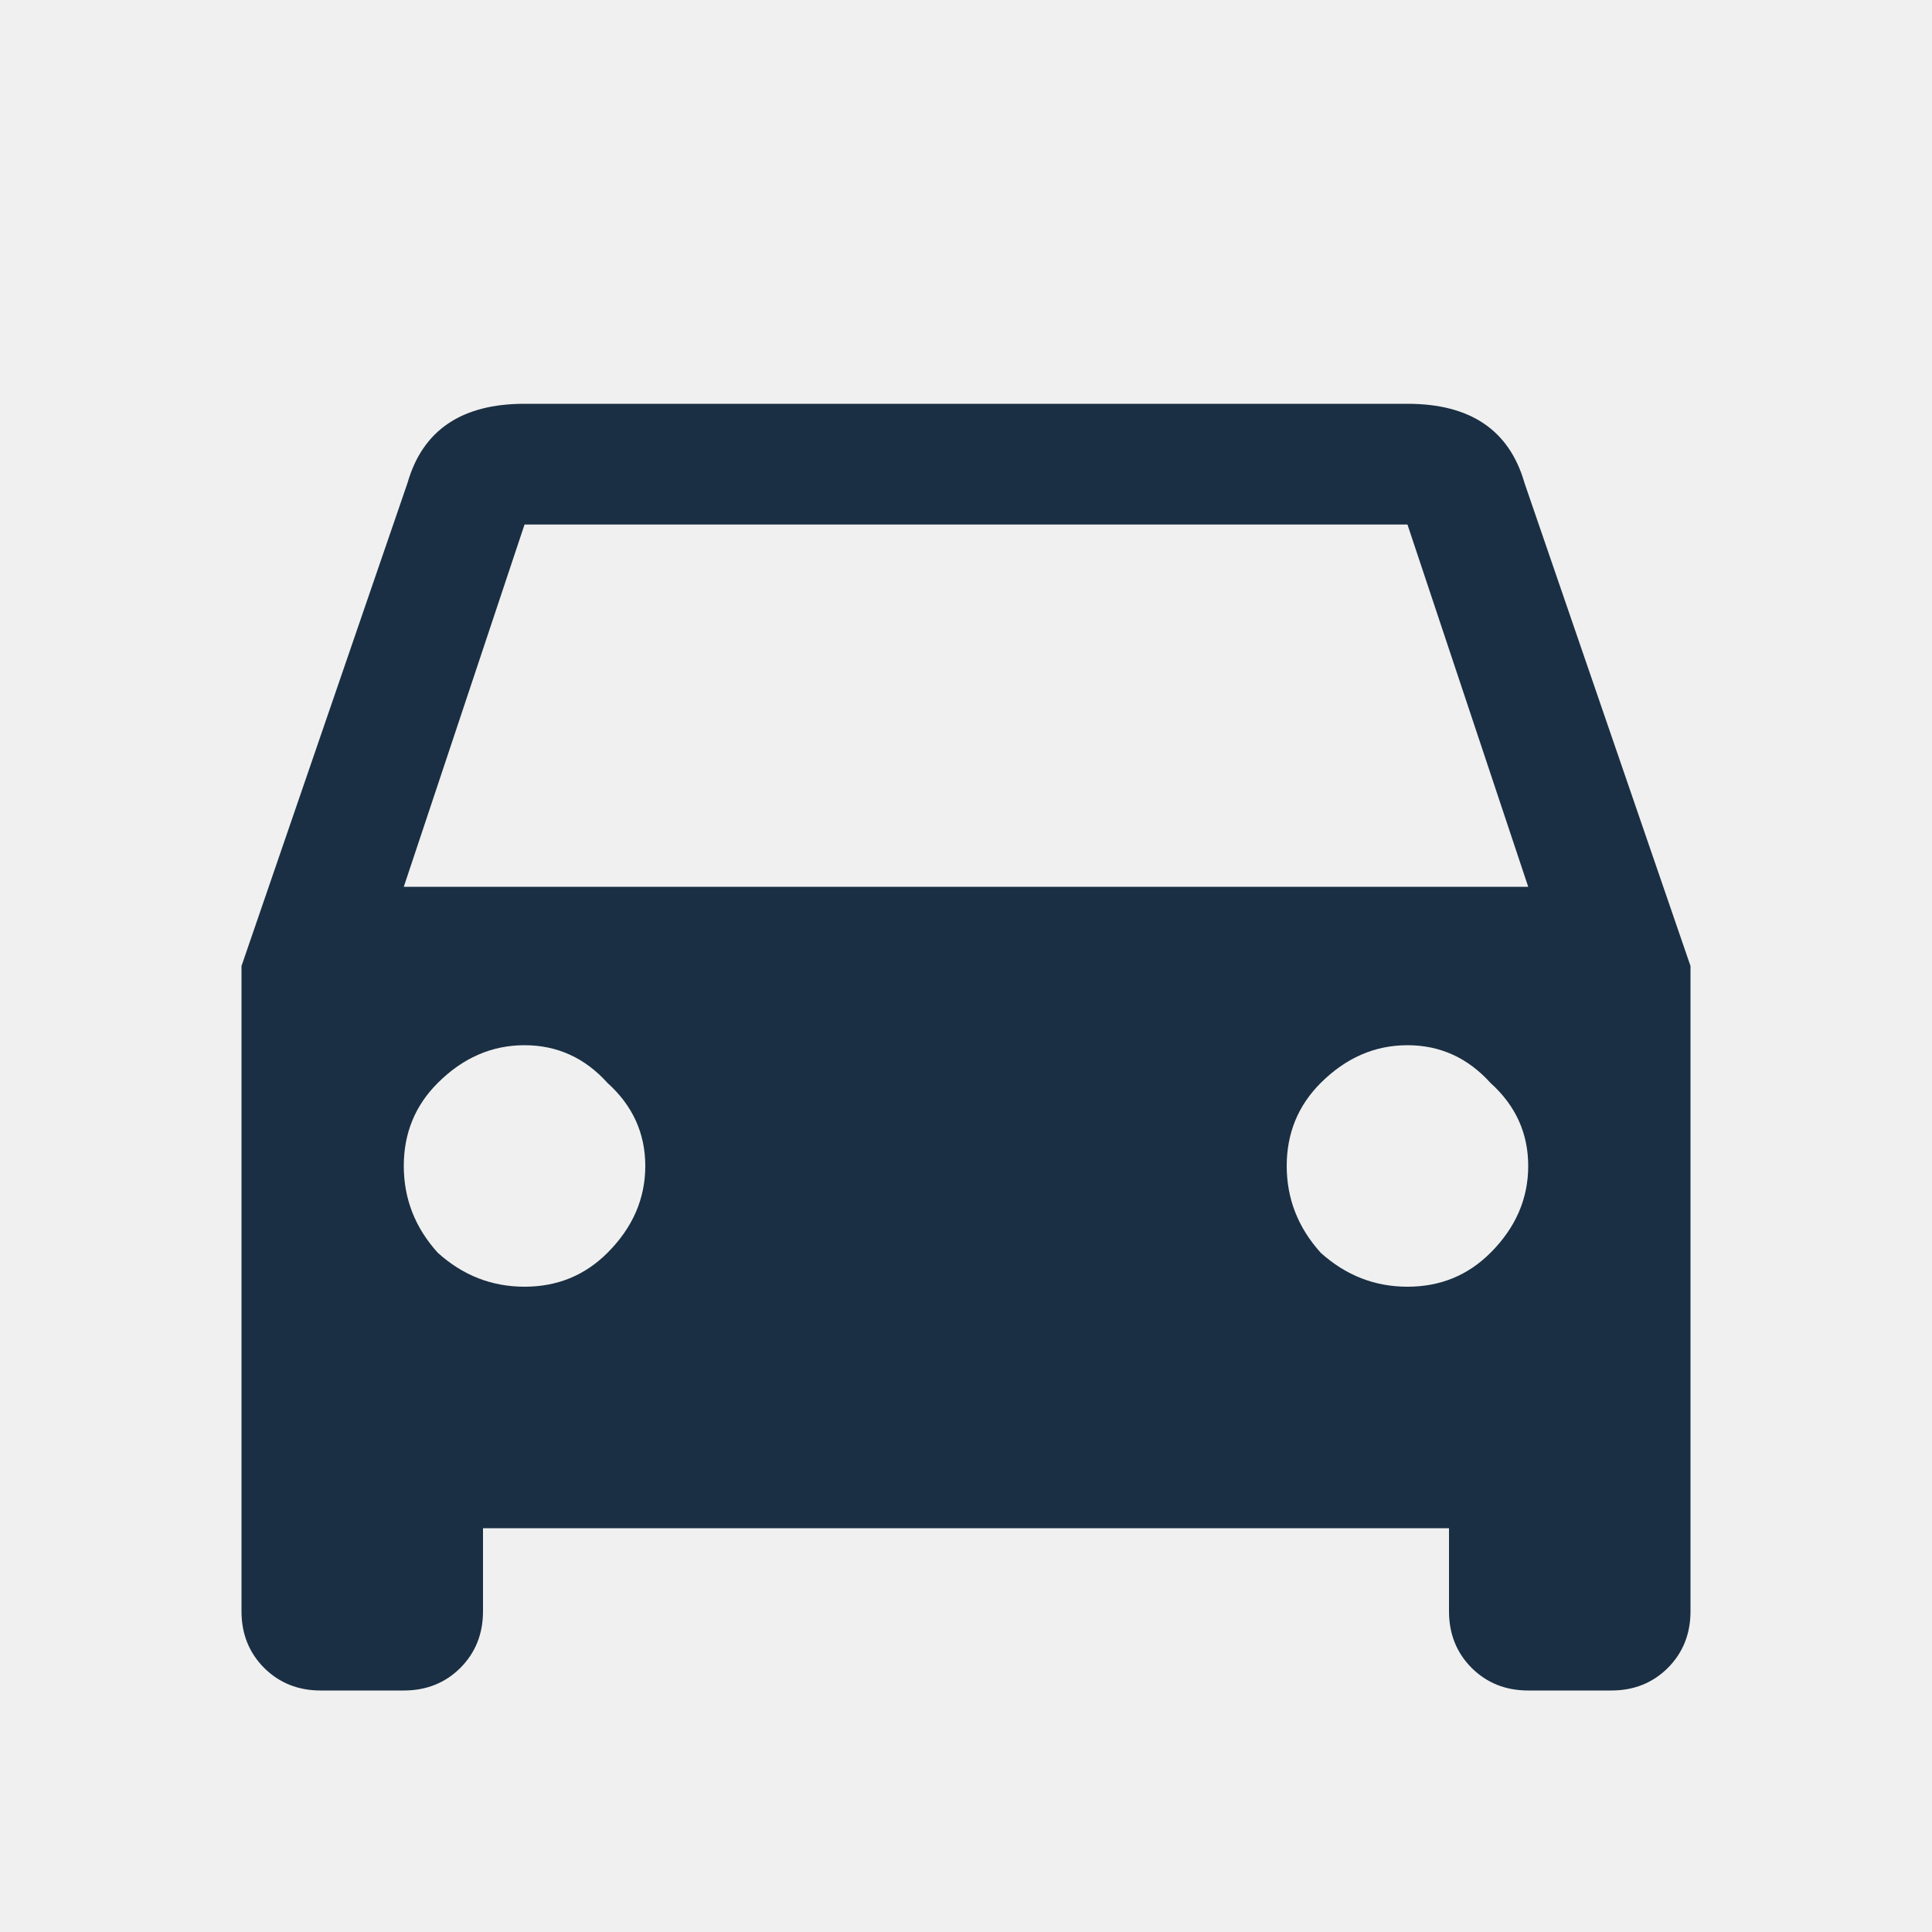
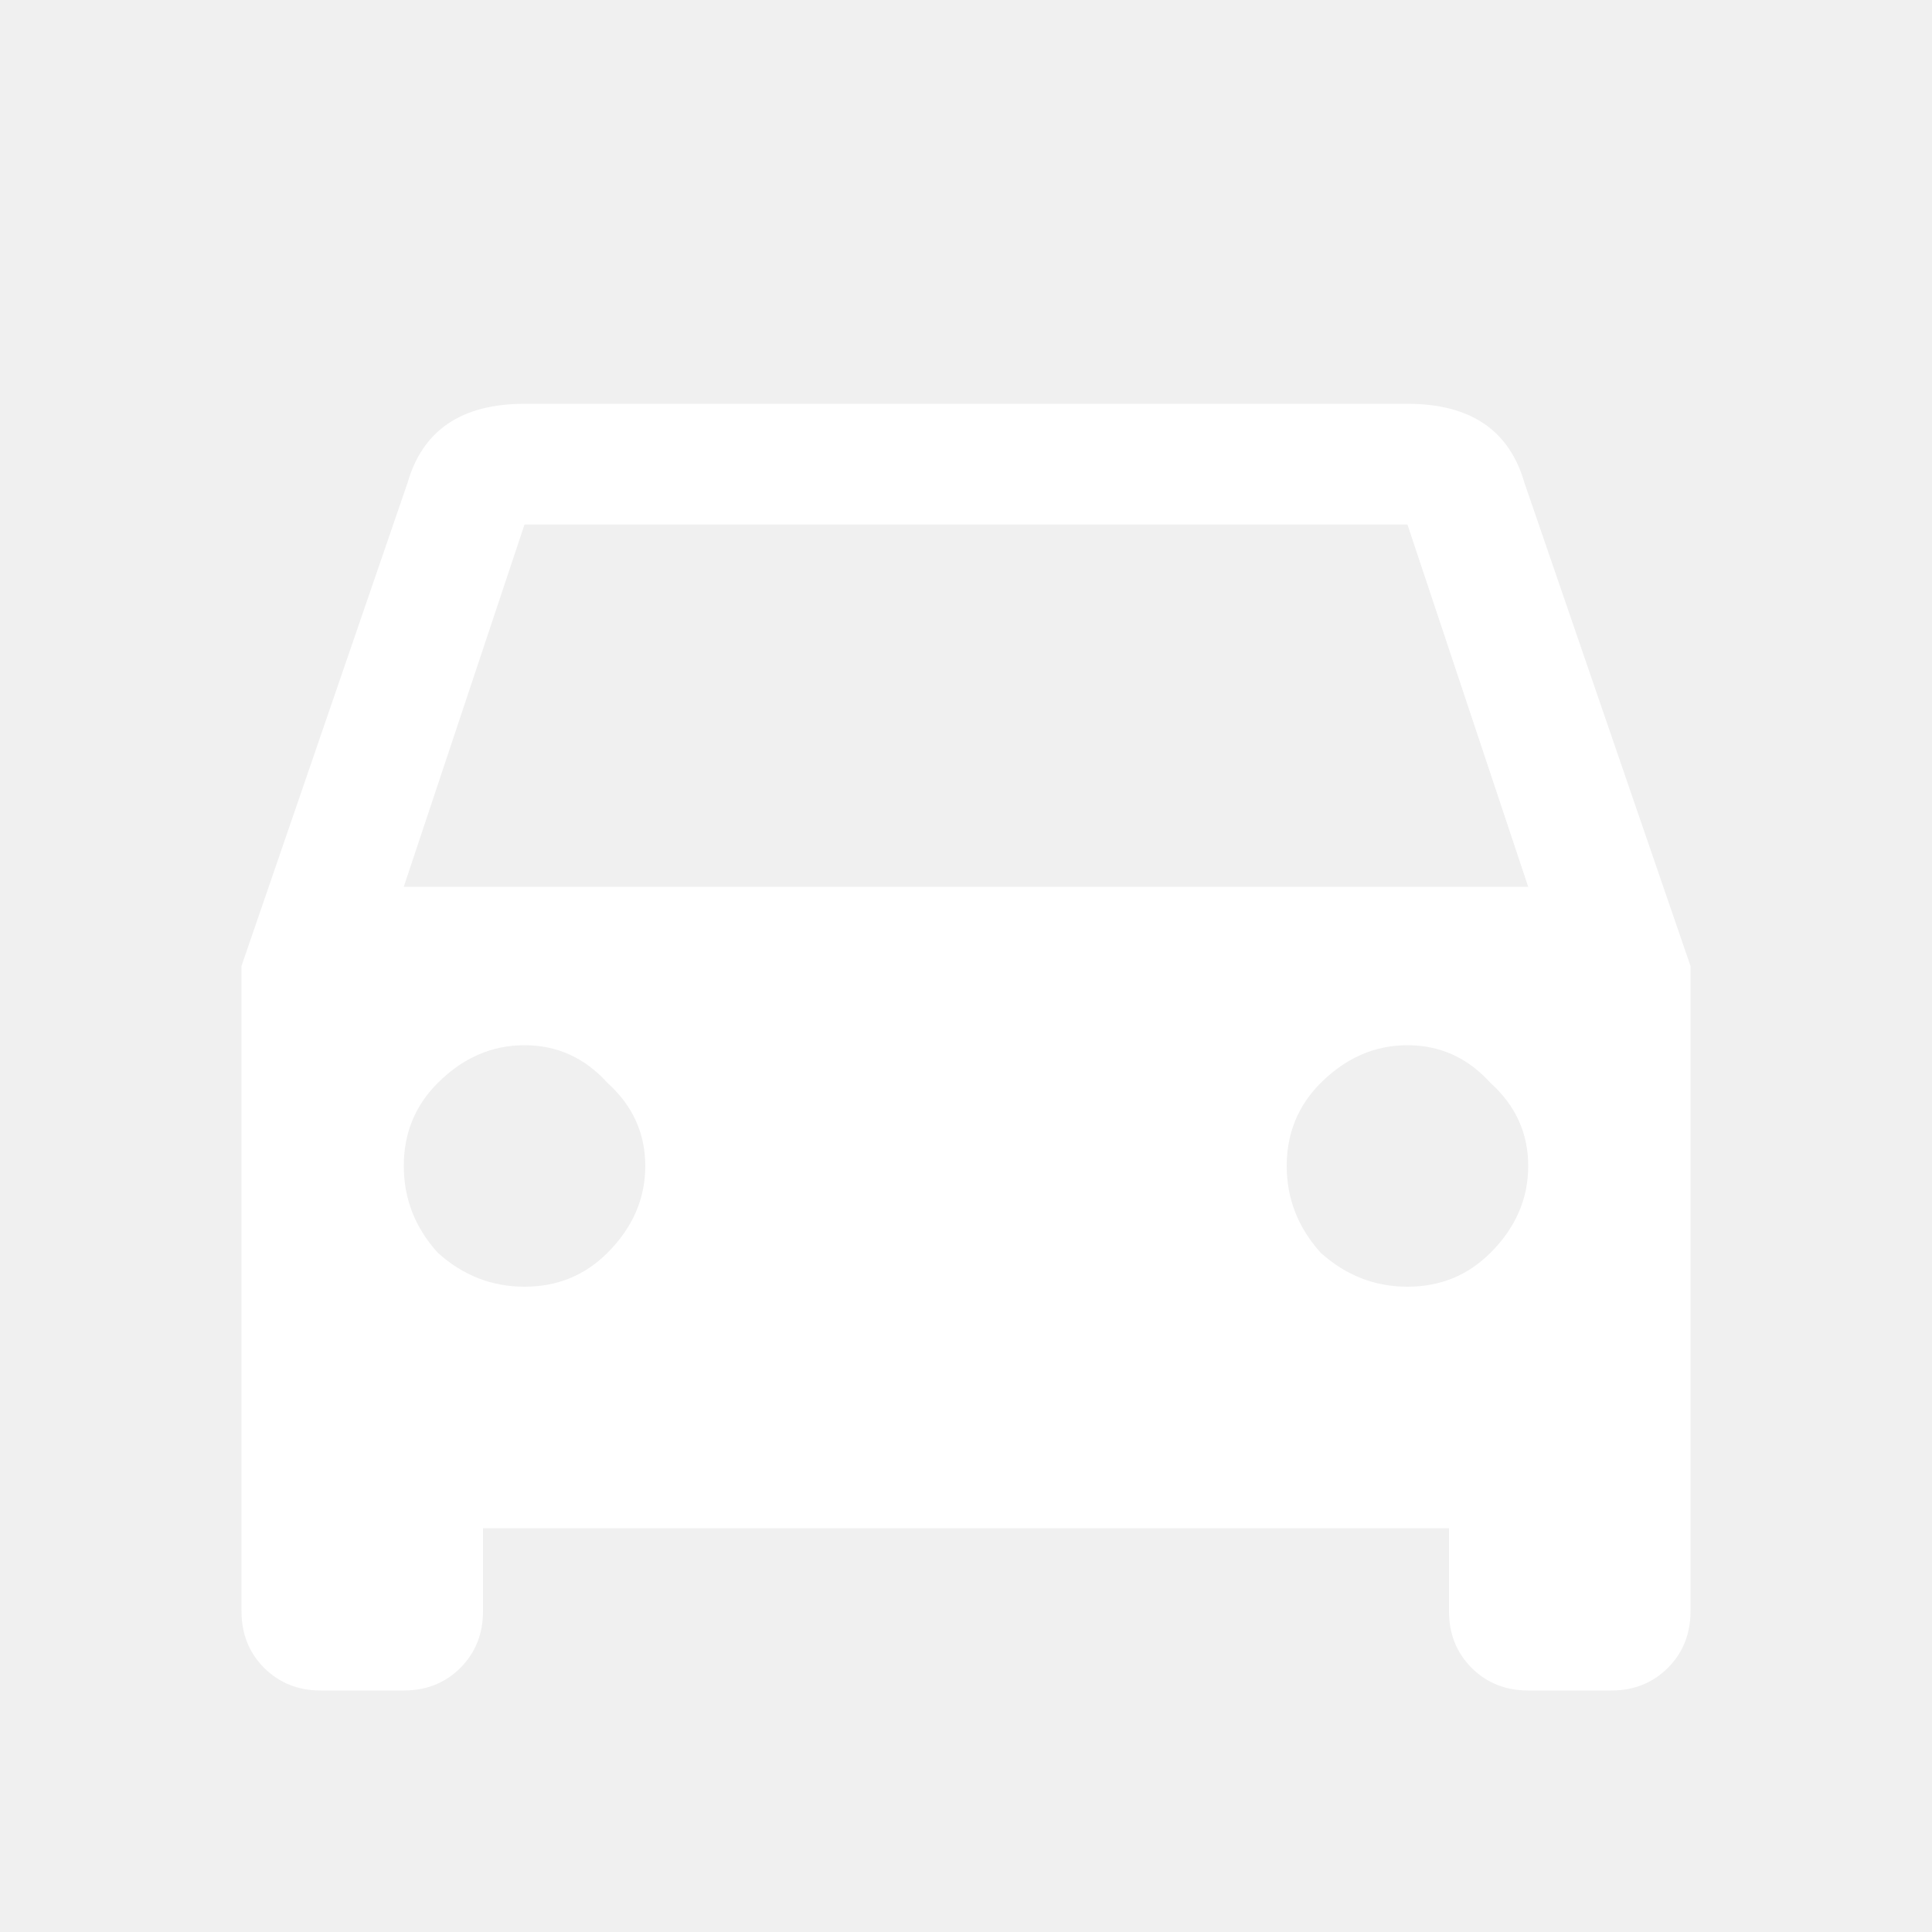
<svg xmlns="http://www.w3.org/2000/svg" width="24" height="24" viewBox="0 0 24 24" fill="none">
-   <path d="M5.016 11.016H18.984L17.484 6.516H6.516L5.016 11.016ZM16.406 15.562C16.719 15.844 17.078 15.984 17.484 15.984C17.891 15.984 18.234 15.844 18.516 15.562C18.828 15.25 18.984 14.891 18.984 14.484C18.984 14.078 18.828 13.734 18.516 13.453C18.234 13.141 17.891 12.984 17.484 12.984C17.078 12.984 16.719 13.141 16.406 13.453C16.125 13.734 15.984 14.078 15.984 14.484C15.984 14.891 16.125 15.25 16.406 15.562ZM5.438 15.562C5.75 15.844 6.109 15.984 6.516 15.984C6.922 15.984 7.266 15.844 7.547 15.562C7.859 15.25 8.016 14.891 8.016 14.484C8.016 14.078 7.859 13.734 7.547 13.453C7.266 13.141 6.922 12.984 6.516 12.984C6.109 12.984 5.75 13.141 5.438 13.453C5.156 13.734 5.016 14.078 5.016 14.484C5.016 14.891 5.156 15.25 5.438 15.562ZM18.938 6L21 12V20.016C21 20.297 20.906 20.531 20.719 20.719C20.531 20.906 20.297 21 20.016 21H18.984C18.703 21 18.469 20.906 18.281 20.719C18.094 20.531 18 20.297 18 20.016V18.984H6V20.016C6 20.297 5.906 20.531 5.719 20.719C5.531 20.906 5.297 21 5.016 21H3.984C3.703 21 3.469 20.906 3.281 20.719C3.094 20.531 3 20.297 3 20.016V12L5.062 6C5.25 5.344 5.734 5.016 6.516 5.016H17.484C18.266 5.016 18.75 5.344 18.938 6Z" fill="#1A2F43" />
+   <path d="M5.016 11.016H18.984L17.484 6.516H6.516L5.016 11.016ZM16.406 15.562C16.719 15.844 17.078 15.984 17.484 15.984C17.891 15.984 18.234 15.844 18.516 15.562C18.828 15.25 18.984 14.891 18.984 14.484C18.984 14.078 18.828 13.734 18.516 13.453C18.234 13.141 17.891 12.984 17.484 12.984C17.078 12.984 16.719 13.141 16.406 13.453C16.125 13.734 15.984 14.078 15.984 14.484C15.984 14.891 16.125 15.25 16.406 15.562ZM5.438 15.562C5.75 15.844 6.109 15.984 6.516 15.984C6.922 15.984 7.266 15.844 7.547 15.562C7.859 15.25 8.016 14.891 8.016 14.484C8.016 14.078 7.859 13.734 7.547 13.453C7.266 13.141 6.922 12.984 6.516 12.984C6.109 12.984 5.75 13.141 5.438 13.453C5.156 13.734 5.016 14.078 5.016 14.484C5.016 14.891 5.156 15.25 5.438 15.562ZM18.938 6L21 12V20.016C21 20.297 20.906 20.531 20.719 20.719C20.531 20.906 20.297 21 20.016 21H18.984C18.703 21 18.469 20.906 18.281 20.719C18.094 20.531 18 20.297 18 20.016V18.984H6V20.016C6 20.297 5.906 20.531 5.719 20.719C5.531 20.906 5.297 21 5.016 21H3.984C3.703 21 3.469 20.906 3.281 20.719C3.094 20.531 3 20.297 3 20.016V12L5.062 6C5.25 5.344 5.734 5.016 6.516 5.016H17.484C18.266 5.016 18.75 5.344 18.938 6Z" fill="#ffffff" />
</svg>
